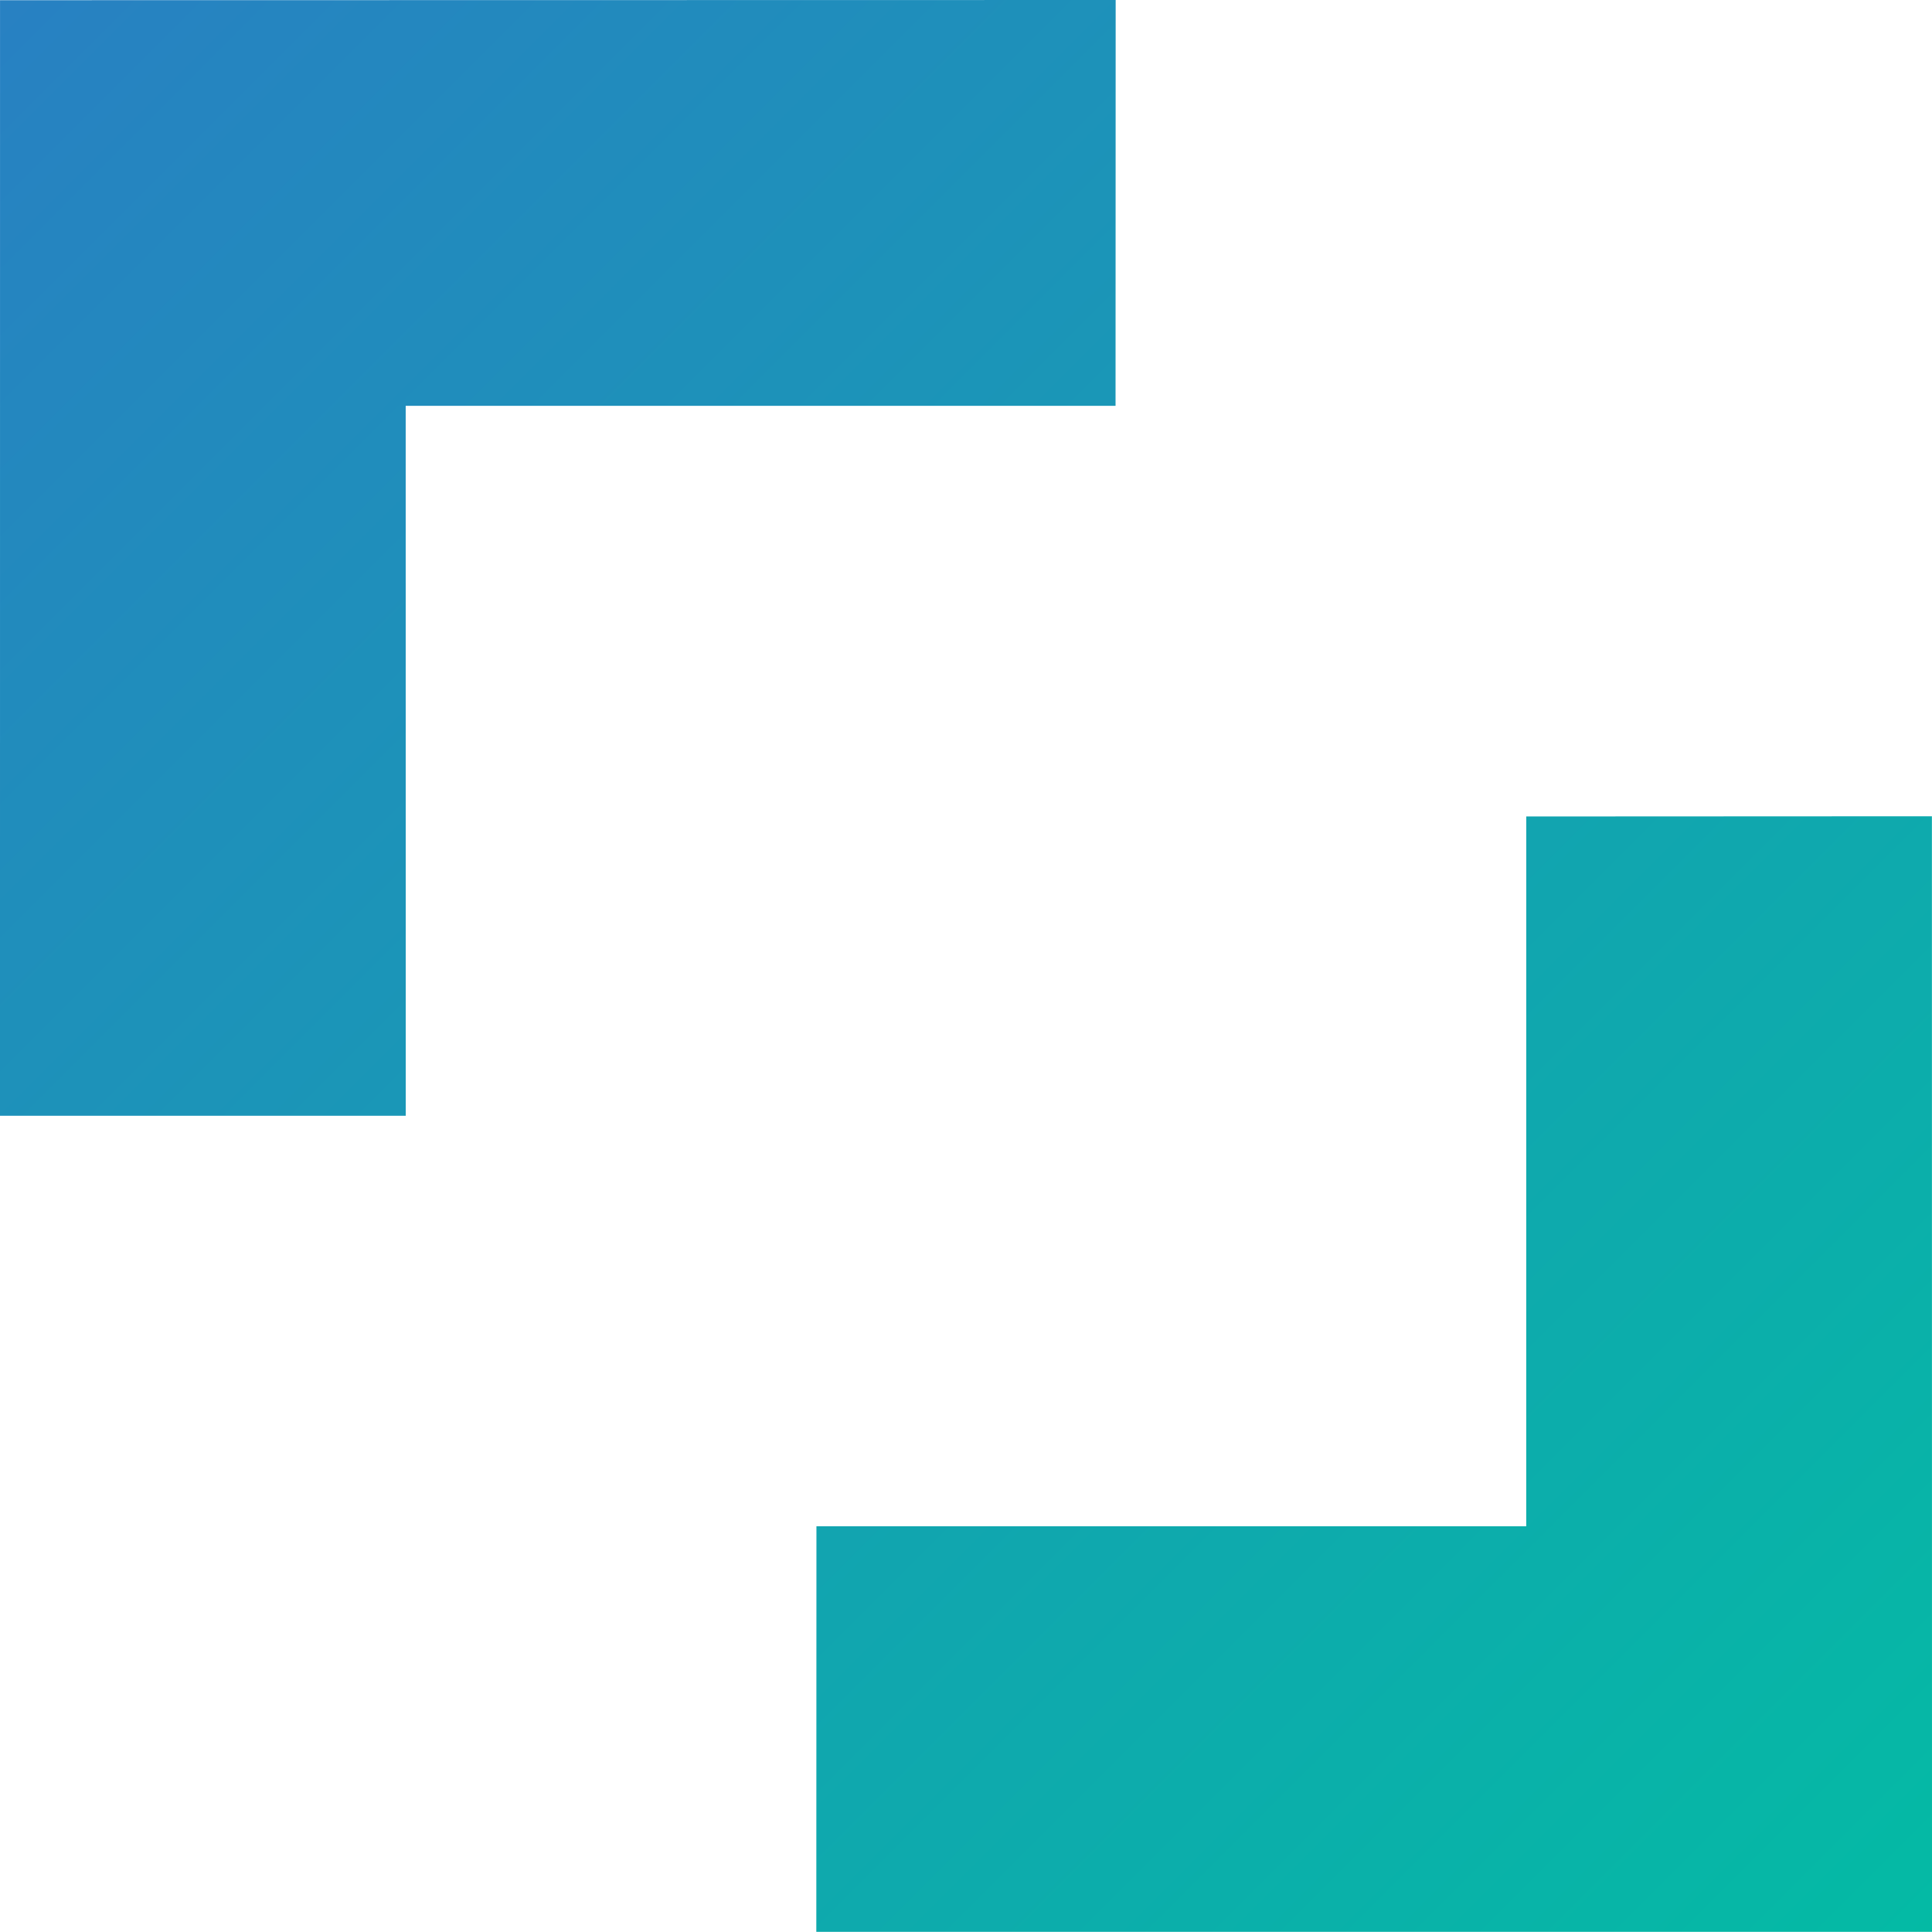
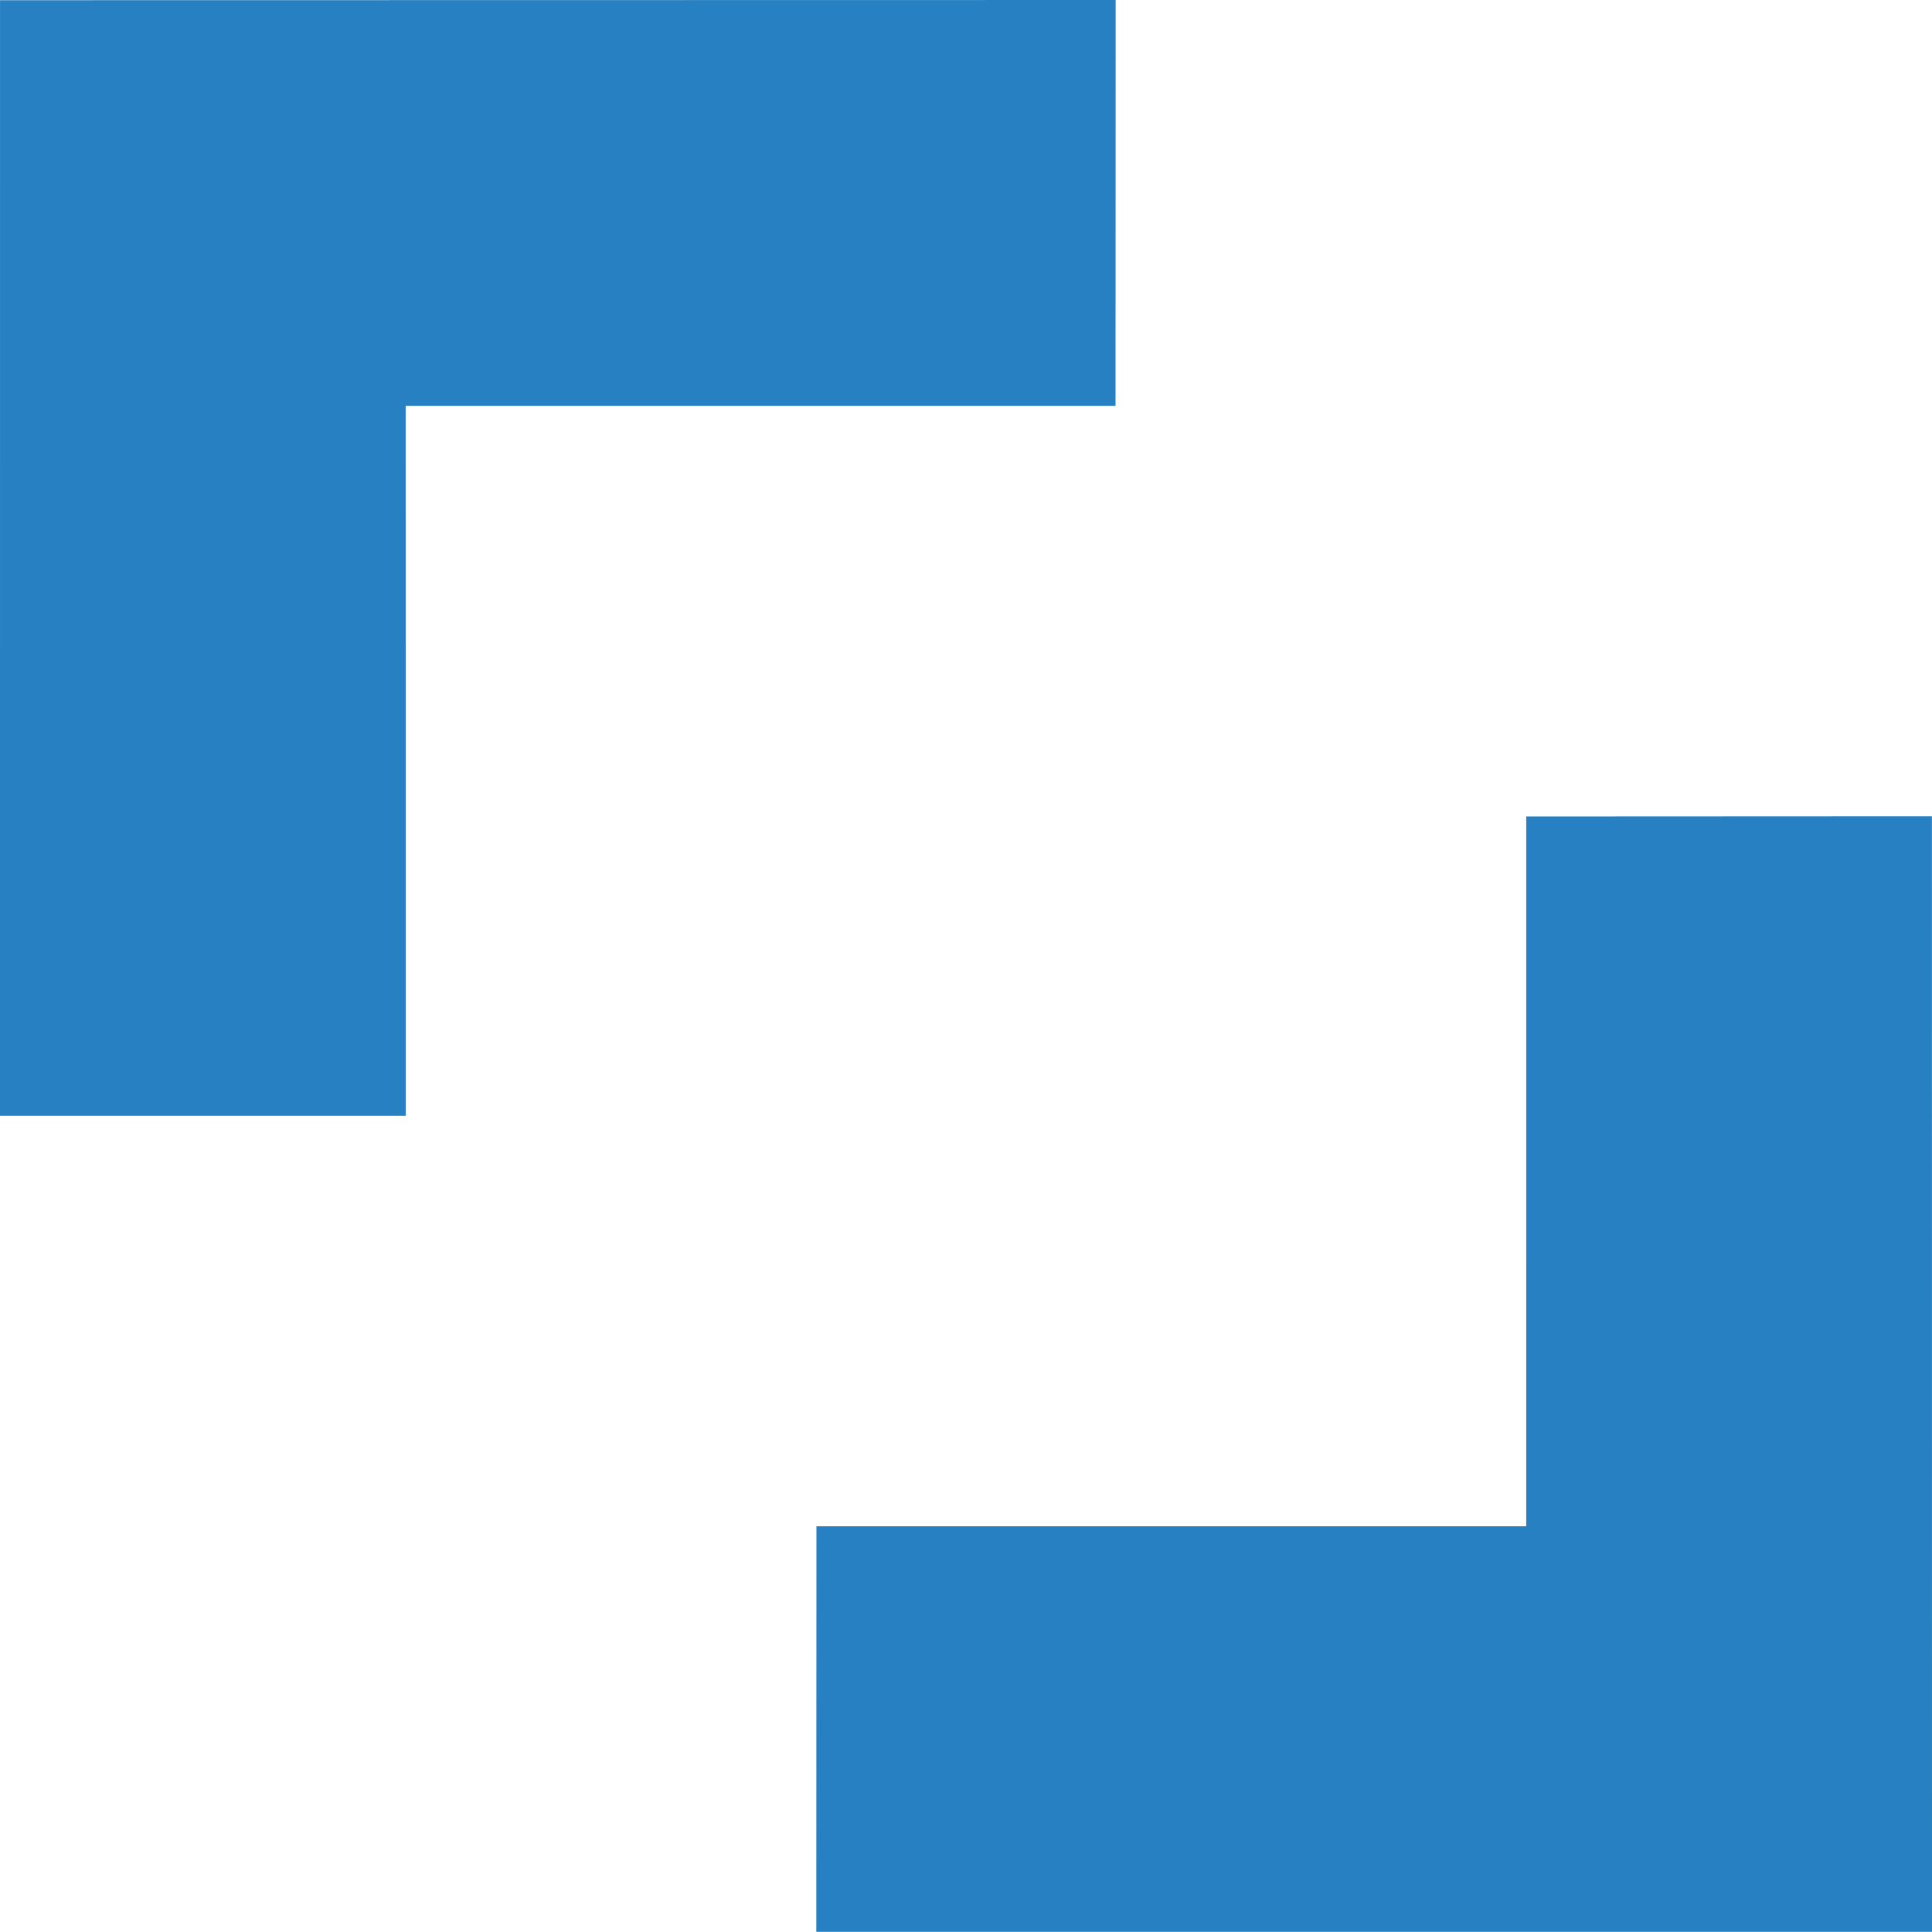
<svg xmlns="http://www.w3.org/2000/svg" xmlns:xlink="http://www.w3.org/1999/xlink" id="svg61" version="1.1" viewBox="0 0 159.998 159.987" height="159.987mm" width="159.998mm">
  <defs id="defs55">
    <linearGradient gradientUnits="userSpaceOnUse" gradientTransform="matrix(3.183013,3.183013,-1.838357,1.838357,-625.3784,-974.3882)" y2="83.16" x2="316.803" y1="83.16" x1="266.542" id="linearGradient83" xlink:href="#svg_3" />
    <linearGradient id="svg_3" x1="0" y1="0" x2="1" y2="0">
      <stop id="stop37" stop-color="#2780c2" stop-opacity="0.996" offset="0" />
-       <stop id="stop39" stop-color="#03baa4" stop-opacity="0.996" offset="1" />
+       <stop id="stop39" stop-color="#2780c2" stop-opacity="0.996" offset="1" />
    </linearGradient>
  </defs>
  <g transform="translate(-23.94439,-73.08171)" id="layer1">
    <path style="fill:url(#linearGradient83)" stroke="#000000" id="svg_8" d="m 116.337,73.082 -92.39,0.016 -0.003,92.385 33.601,3.2e-4 -0.003,-58.792 58.786,-0.002 0.01,-33.608 v 0 z m 67.598,67.598 -33.593,0.016 -0.002,58.786 -58.783,-0.002 -0.01,33.589 92.396,-0.002 z" stroke-width="0" fill="url(#svg_3)" />
  </g>
</svg>
